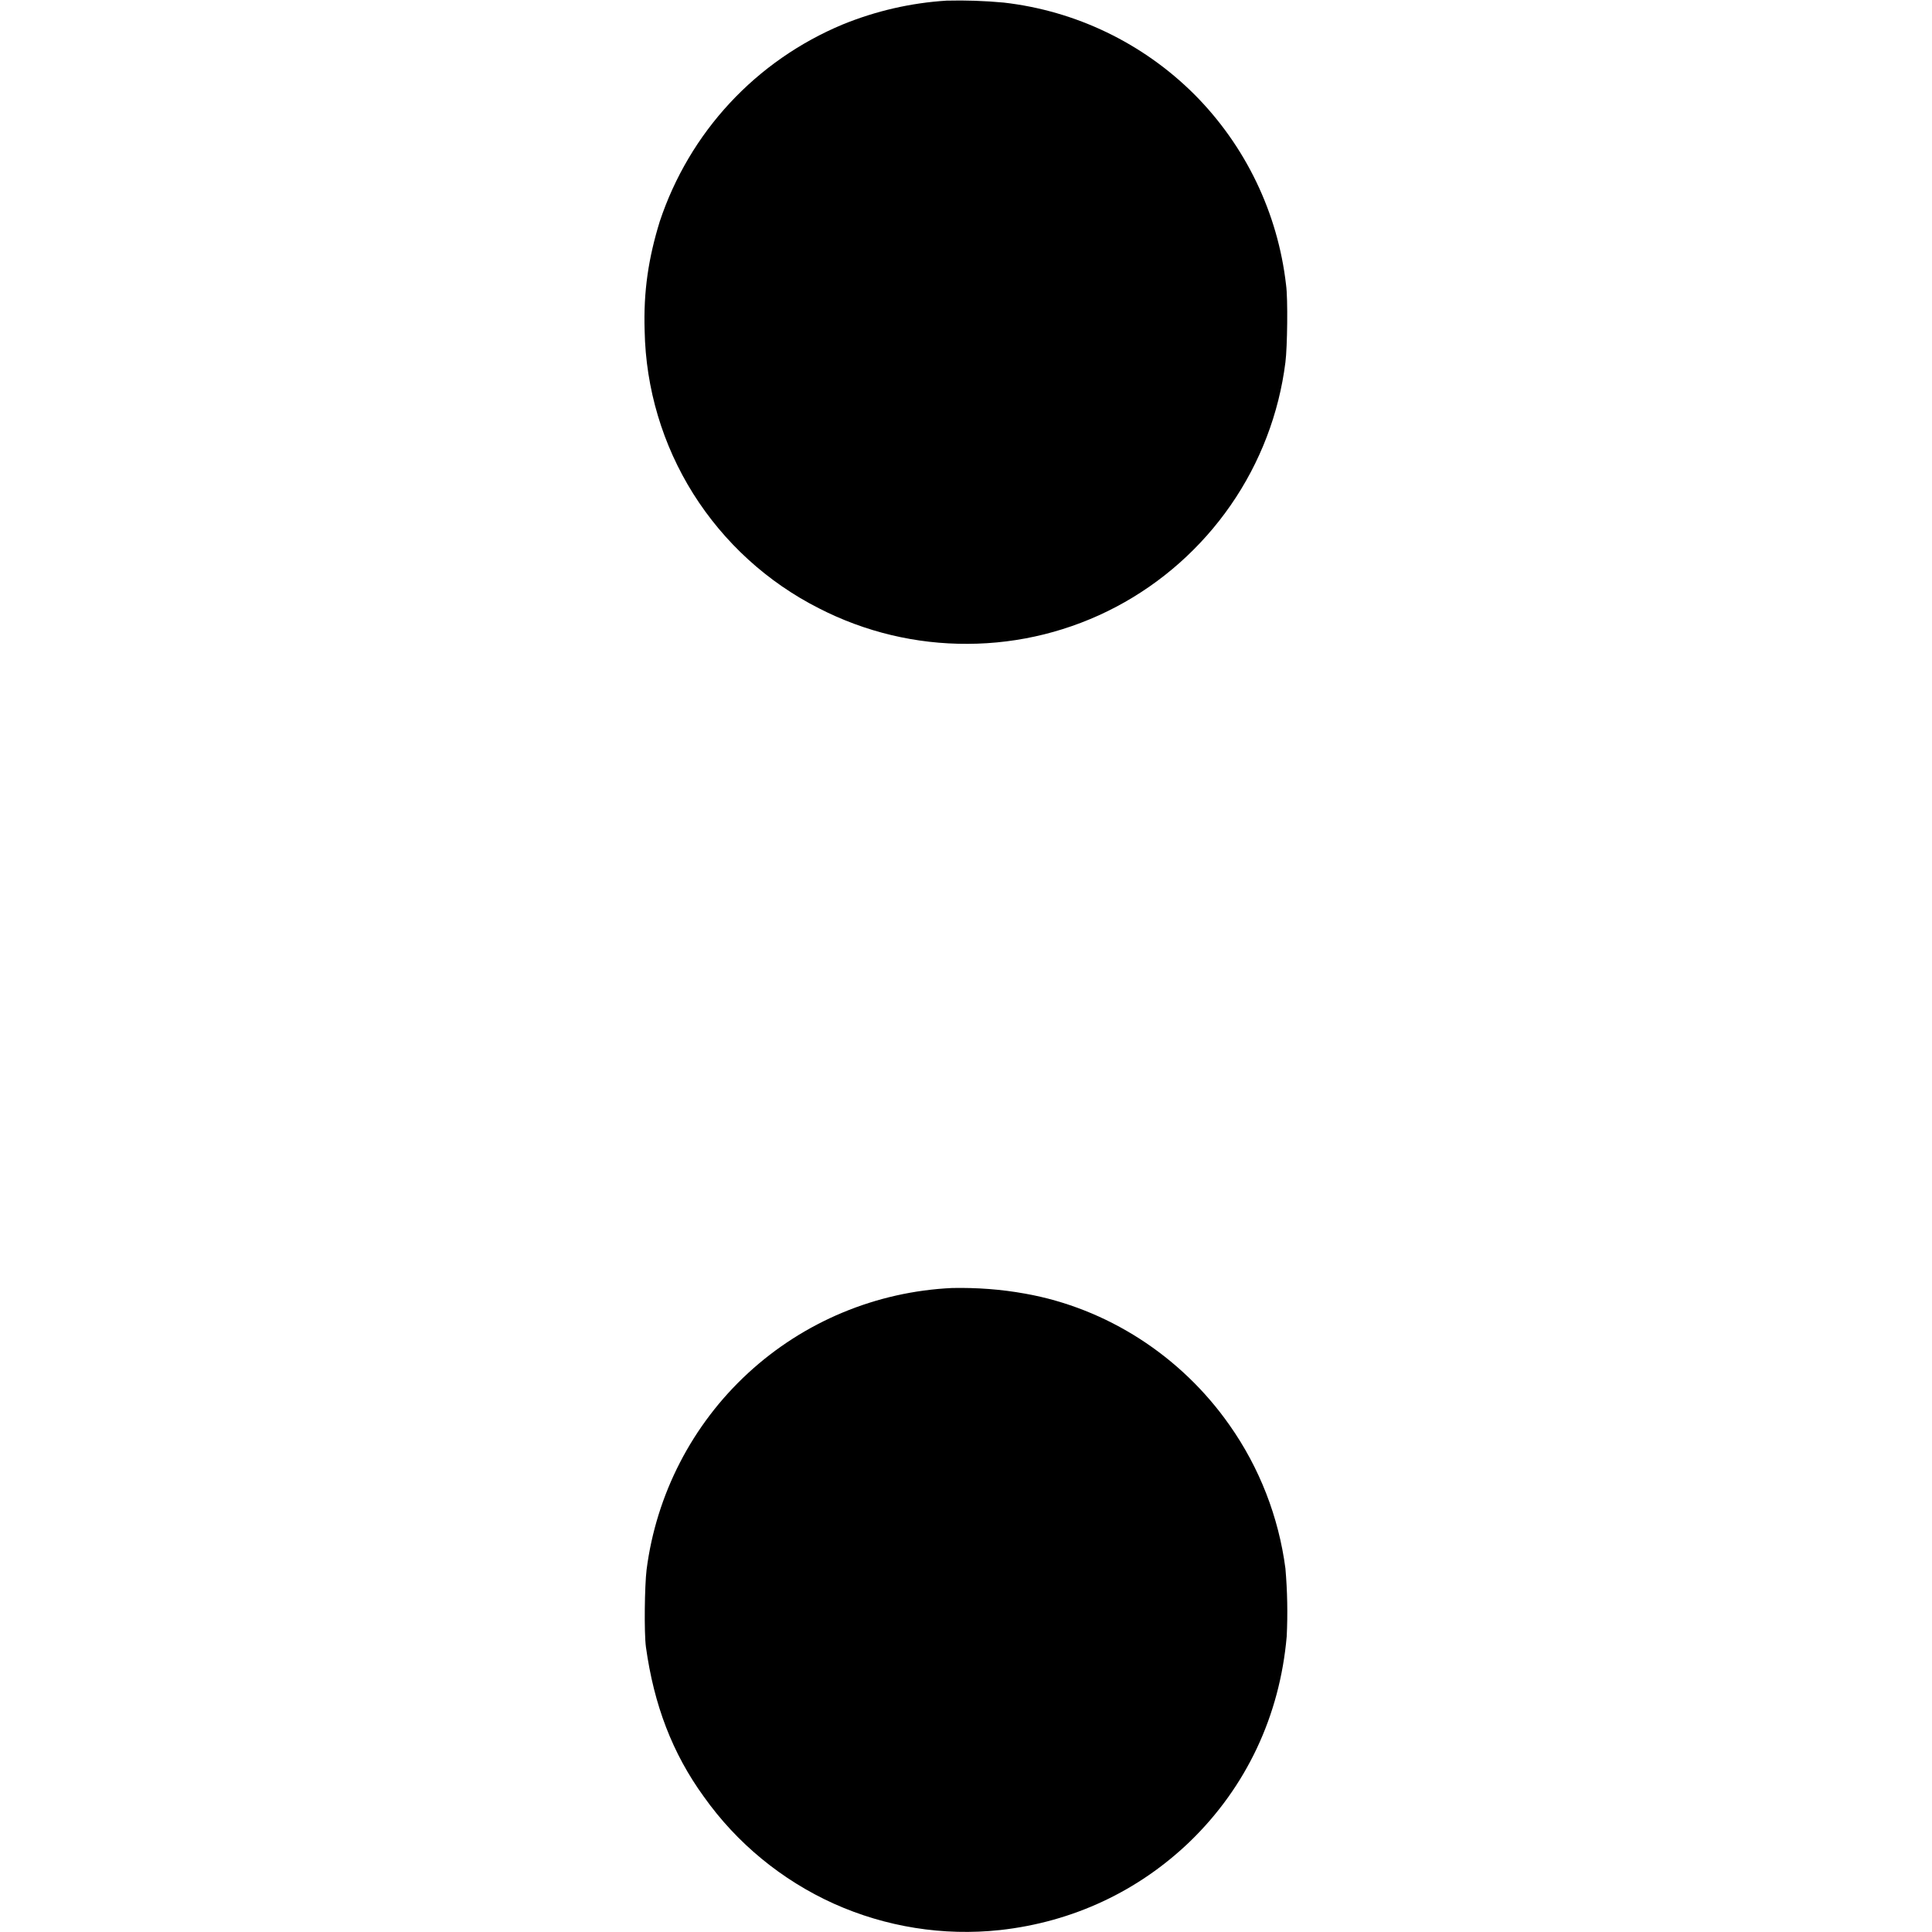
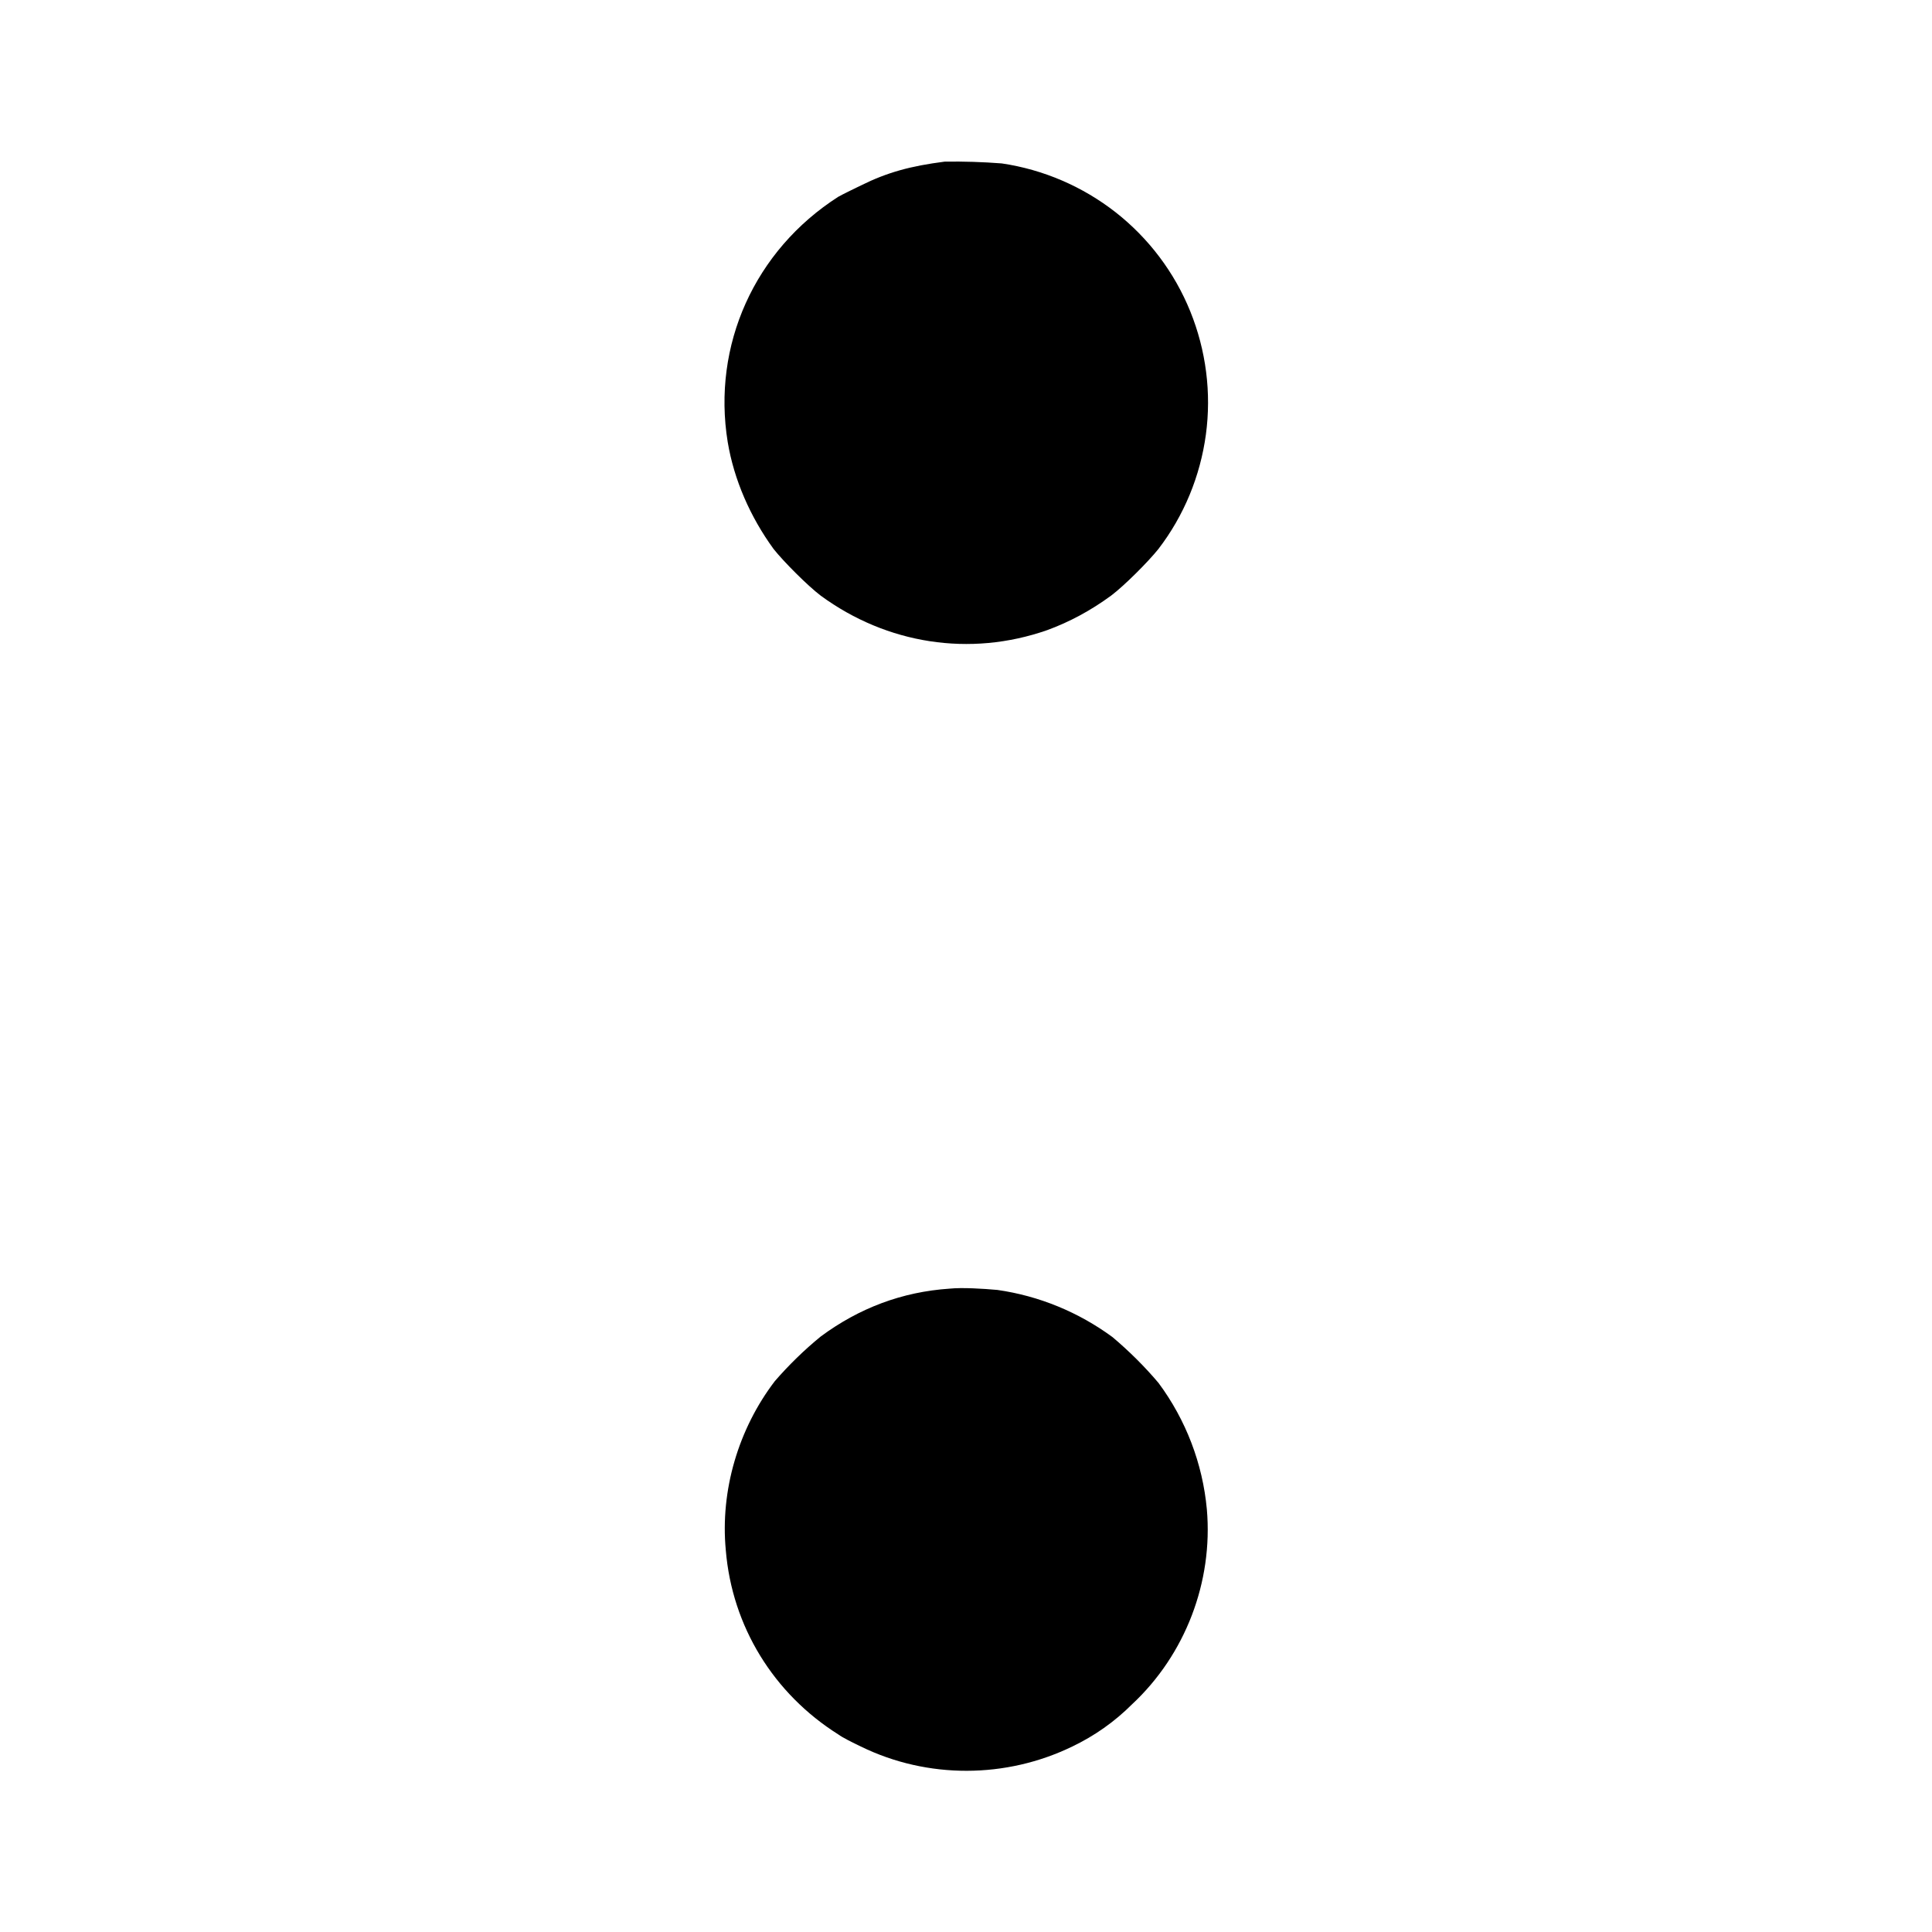
<svg xmlns="http://www.w3.org/2000/svg" width="12" height="12" viewBox="0 0 12 12" fill="none">
-   <path d="M5.879 0.004C5.657 0.018 5.44 0.068 5.234 0.152C4.968 0.263 4.729 0.429 4.533 0.64C4.337 0.851 4.189 1.102 4.098 1.375C4.028 1.602 3.996 1.809 4.004 2.055C4.011 2.413 4.115 2.763 4.306 3.067C4.497 3.37 4.766 3.616 5.086 3.778C5.372 3.925 5.689 4.001 6.011 3.999C6.332 3.998 6.649 3.919 6.933 3.769C7.217 3.619 7.461 3.402 7.644 3.138C7.827 2.874 7.944 2.569 7.984 2.25C7.996 2.156 8 1.855 7.988 1.77C7.937 1.322 7.736 0.905 7.418 0.586C7.099 0.268 6.682 0.067 6.234 0.016C6.116 0.005 5.997 0.001 5.879 0.004ZM5.914 8C5.442 8.022 4.993 8.209 4.646 8.529C4.299 8.849 4.076 9.282 4.016 9.75C4.004 9.848 4 10.14 4.012 10.23C4.062 10.59 4.176 10.89 4.372 11.16C4.577 11.449 4.856 11.678 5.179 11.824C5.502 11.969 5.859 12.026 6.211 11.988C6.664 11.938 7.071 11.746 7.391 11.438C7.742 11.098 7.949 10.656 7.992 10.164C7.999 10.023 7.996 9.882 7.984 9.742C7.942 9.422 7.823 9.116 7.637 8.852C7.336 8.422 6.875 8.125 6.367 8.035C6.218 8.008 6.066 7.997 5.914 8Z" fill="currentColor" />
+   <path d="M5.867 1.004C5.657 1.031 5.512 1.07 5.347 1.152C5.297 1.176 5.234 1.207 5.207 1.222C4.687 1.555 4.422 2.145 4.52 2.746C4.559 2.98 4.66 3.211 4.805 3.41C4.867 3.488 5.015 3.637 5.098 3.7C5.508 4 6.023 4.082 6.504 3.914C6.641 3.864 6.774 3.793 6.902 3.699C6.984 3.637 7.132 3.489 7.195 3.41C7.354 3.203 7.455 2.957 7.49 2.699C7.525 2.44 7.491 2.176 7.393 1.934C7.295 1.692 7.135 1.48 6.93 1.319C6.724 1.158 6.48 1.053 6.222 1.015C6.104 1.006 5.985 1.002 5.867 1.004ZM5.898 8.004C5.602 8.024 5.336 8.125 5.098 8.301C4.995 8.385 4.9 8.478 4.813 8.578C4.586 8.875 4.473 9.258 4.508 9.628C4.547 10.102 4.805 10.52 5.207 10.773C5.234 10.793 5.297 10.824 5.347 10.848C5.762 11.051 6.25 11.047 6.66 10.848C6.798 10.782 6.923 10.694 7.031 10.586C7.363 10.277 7.535 9.824 7.496 9.375C7.47 9.091 7.366 8.819 7.196 8.59C7.109 8.487 7.013 8.392 6.91 8.305C6.699 8.15 6.454 8.049 6.195 8.012C6.105 8.004 5.977 7.996 5.898 8.004Z" fill="currentColor" />
</svg>
